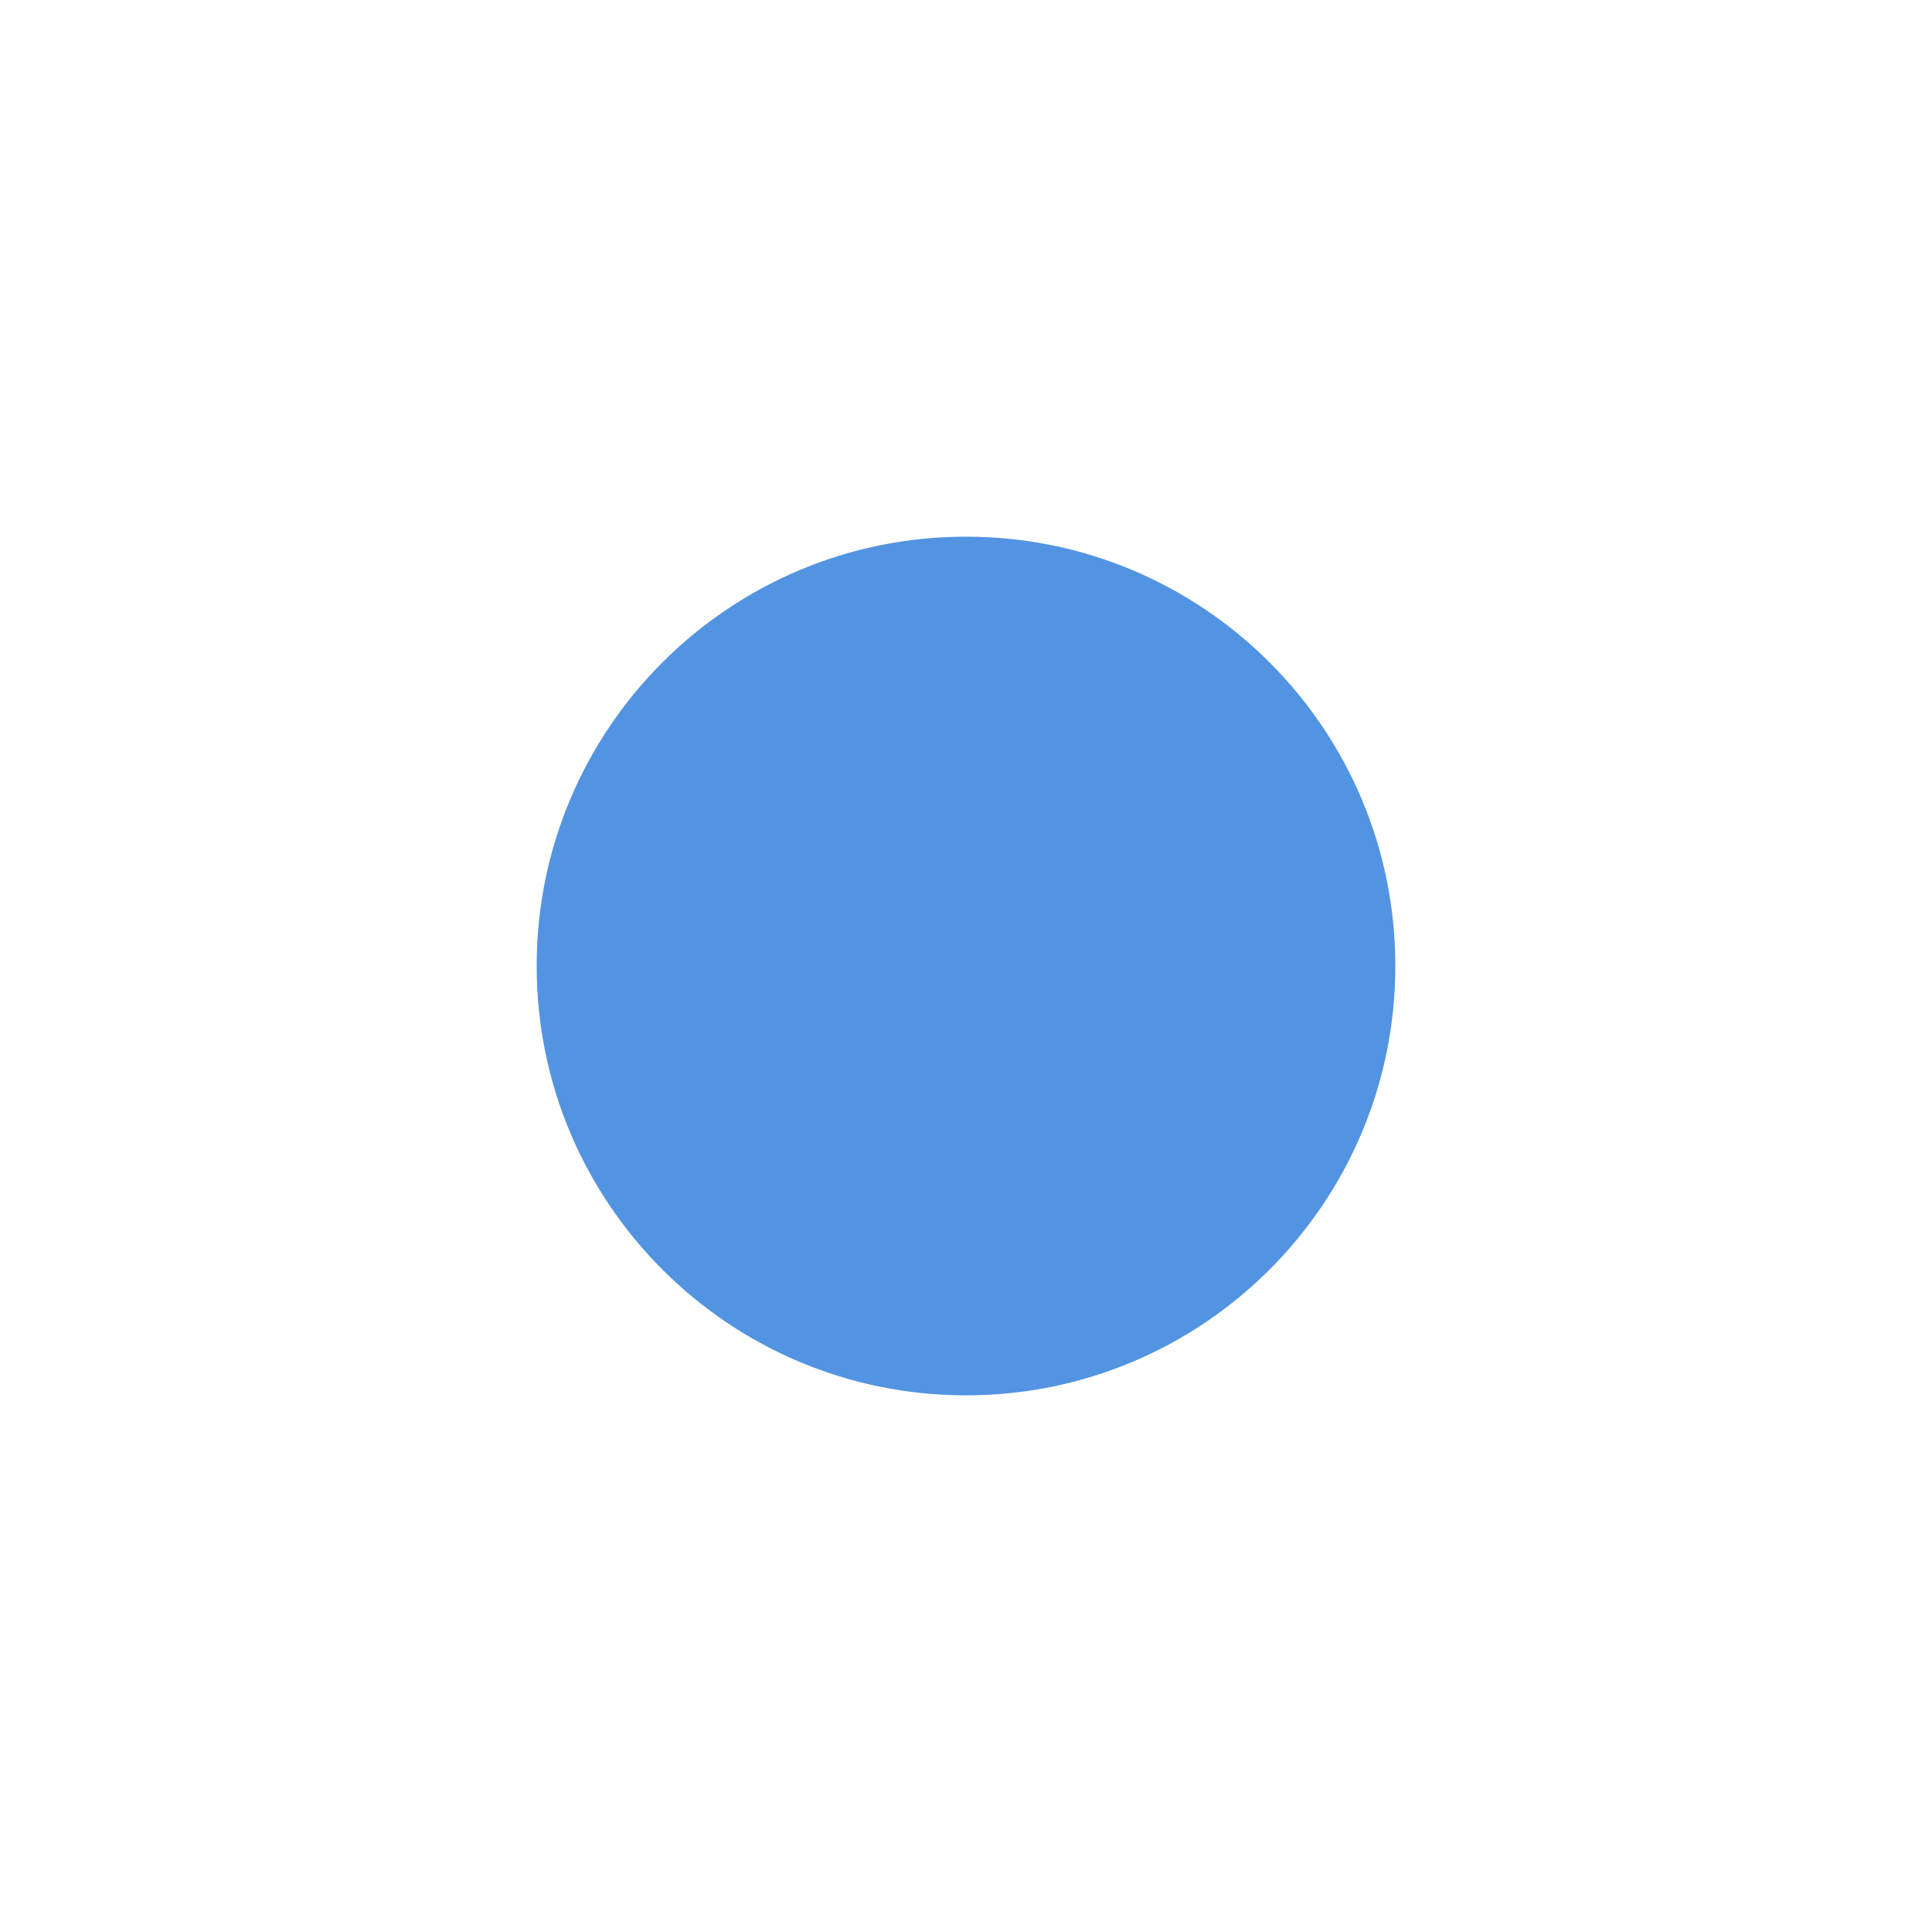
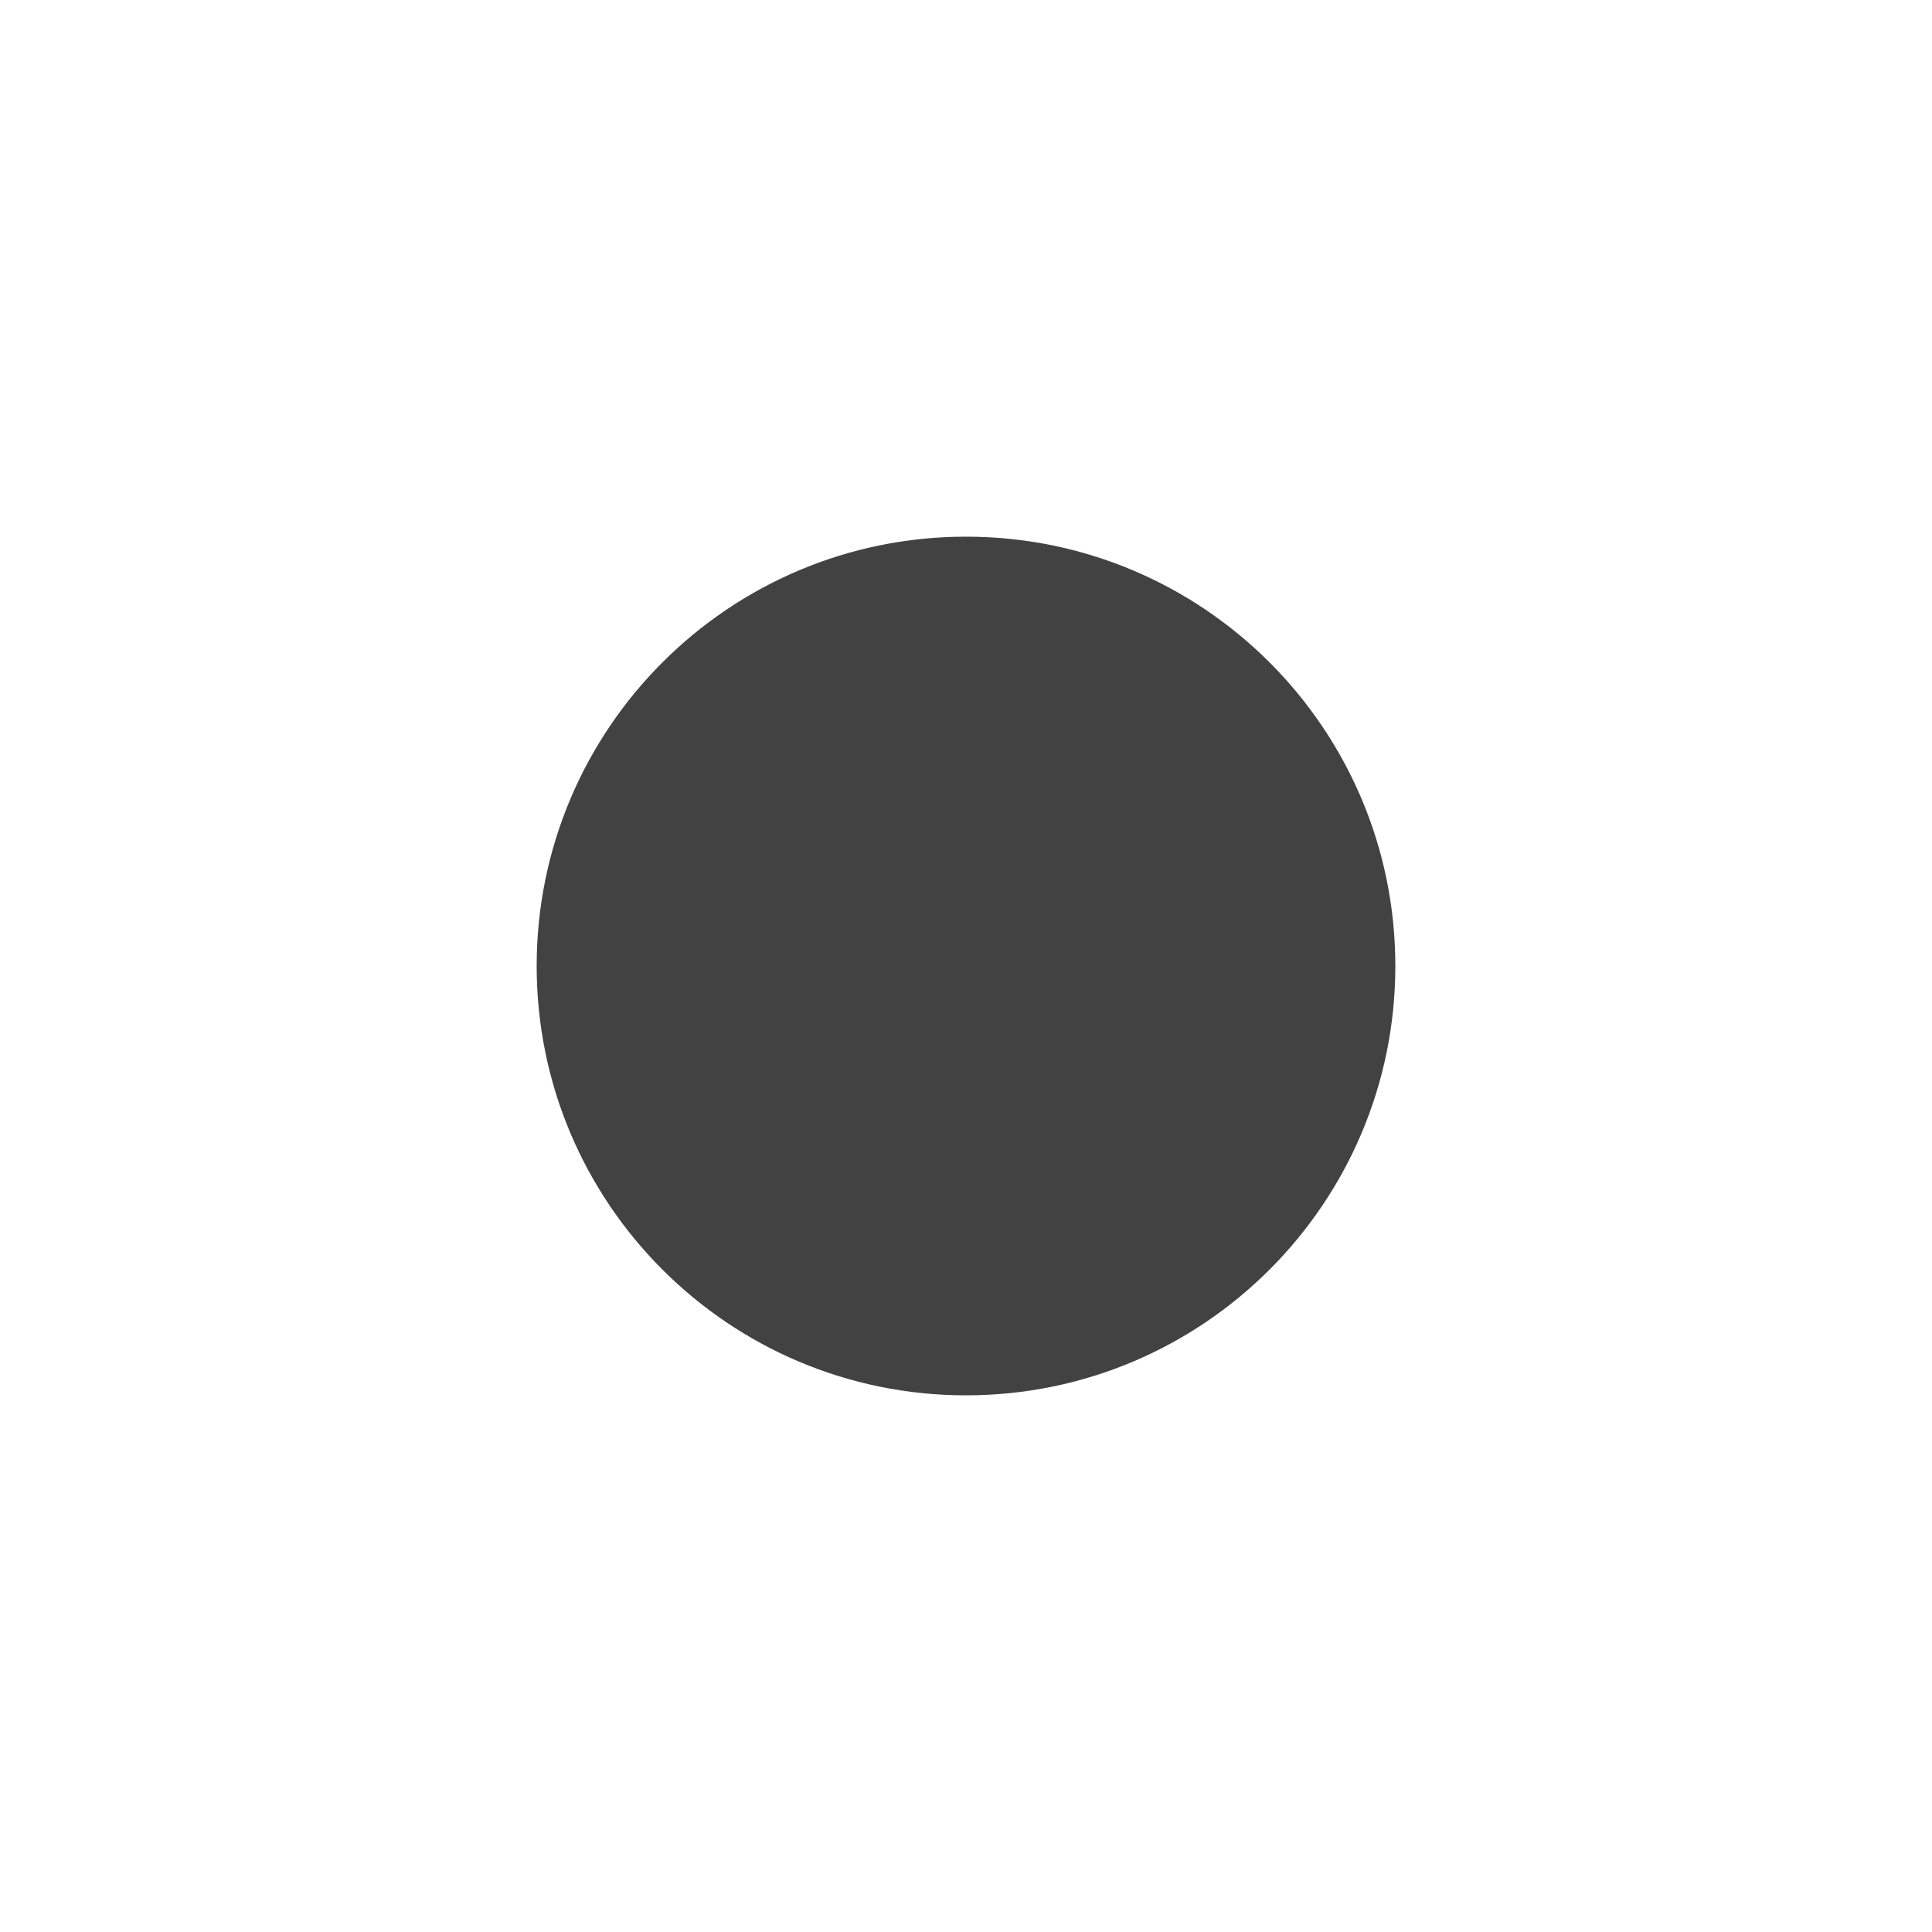
<svg xmlns="http://www.w3.org/2000/svg" width="18" height="18" id="svg5266" version="1.1">
  <defs id="defs5268" />
  <g id="layer1" transform="translate(0,2)">
-     <circle style="opacity:1;fill:#5294e2;fill-opacity:1;stroke:none;stroke-opacity:0.706" id="path4136" cx="9" cy="7" r="4" />
+     <circle style="opacity:1;fill:#424242;fill-opacity:1;stroke:none;stroke-opacity:0.706" id="path4136" cx="9" cy="7" r="4" />
  </g>
</svg>
